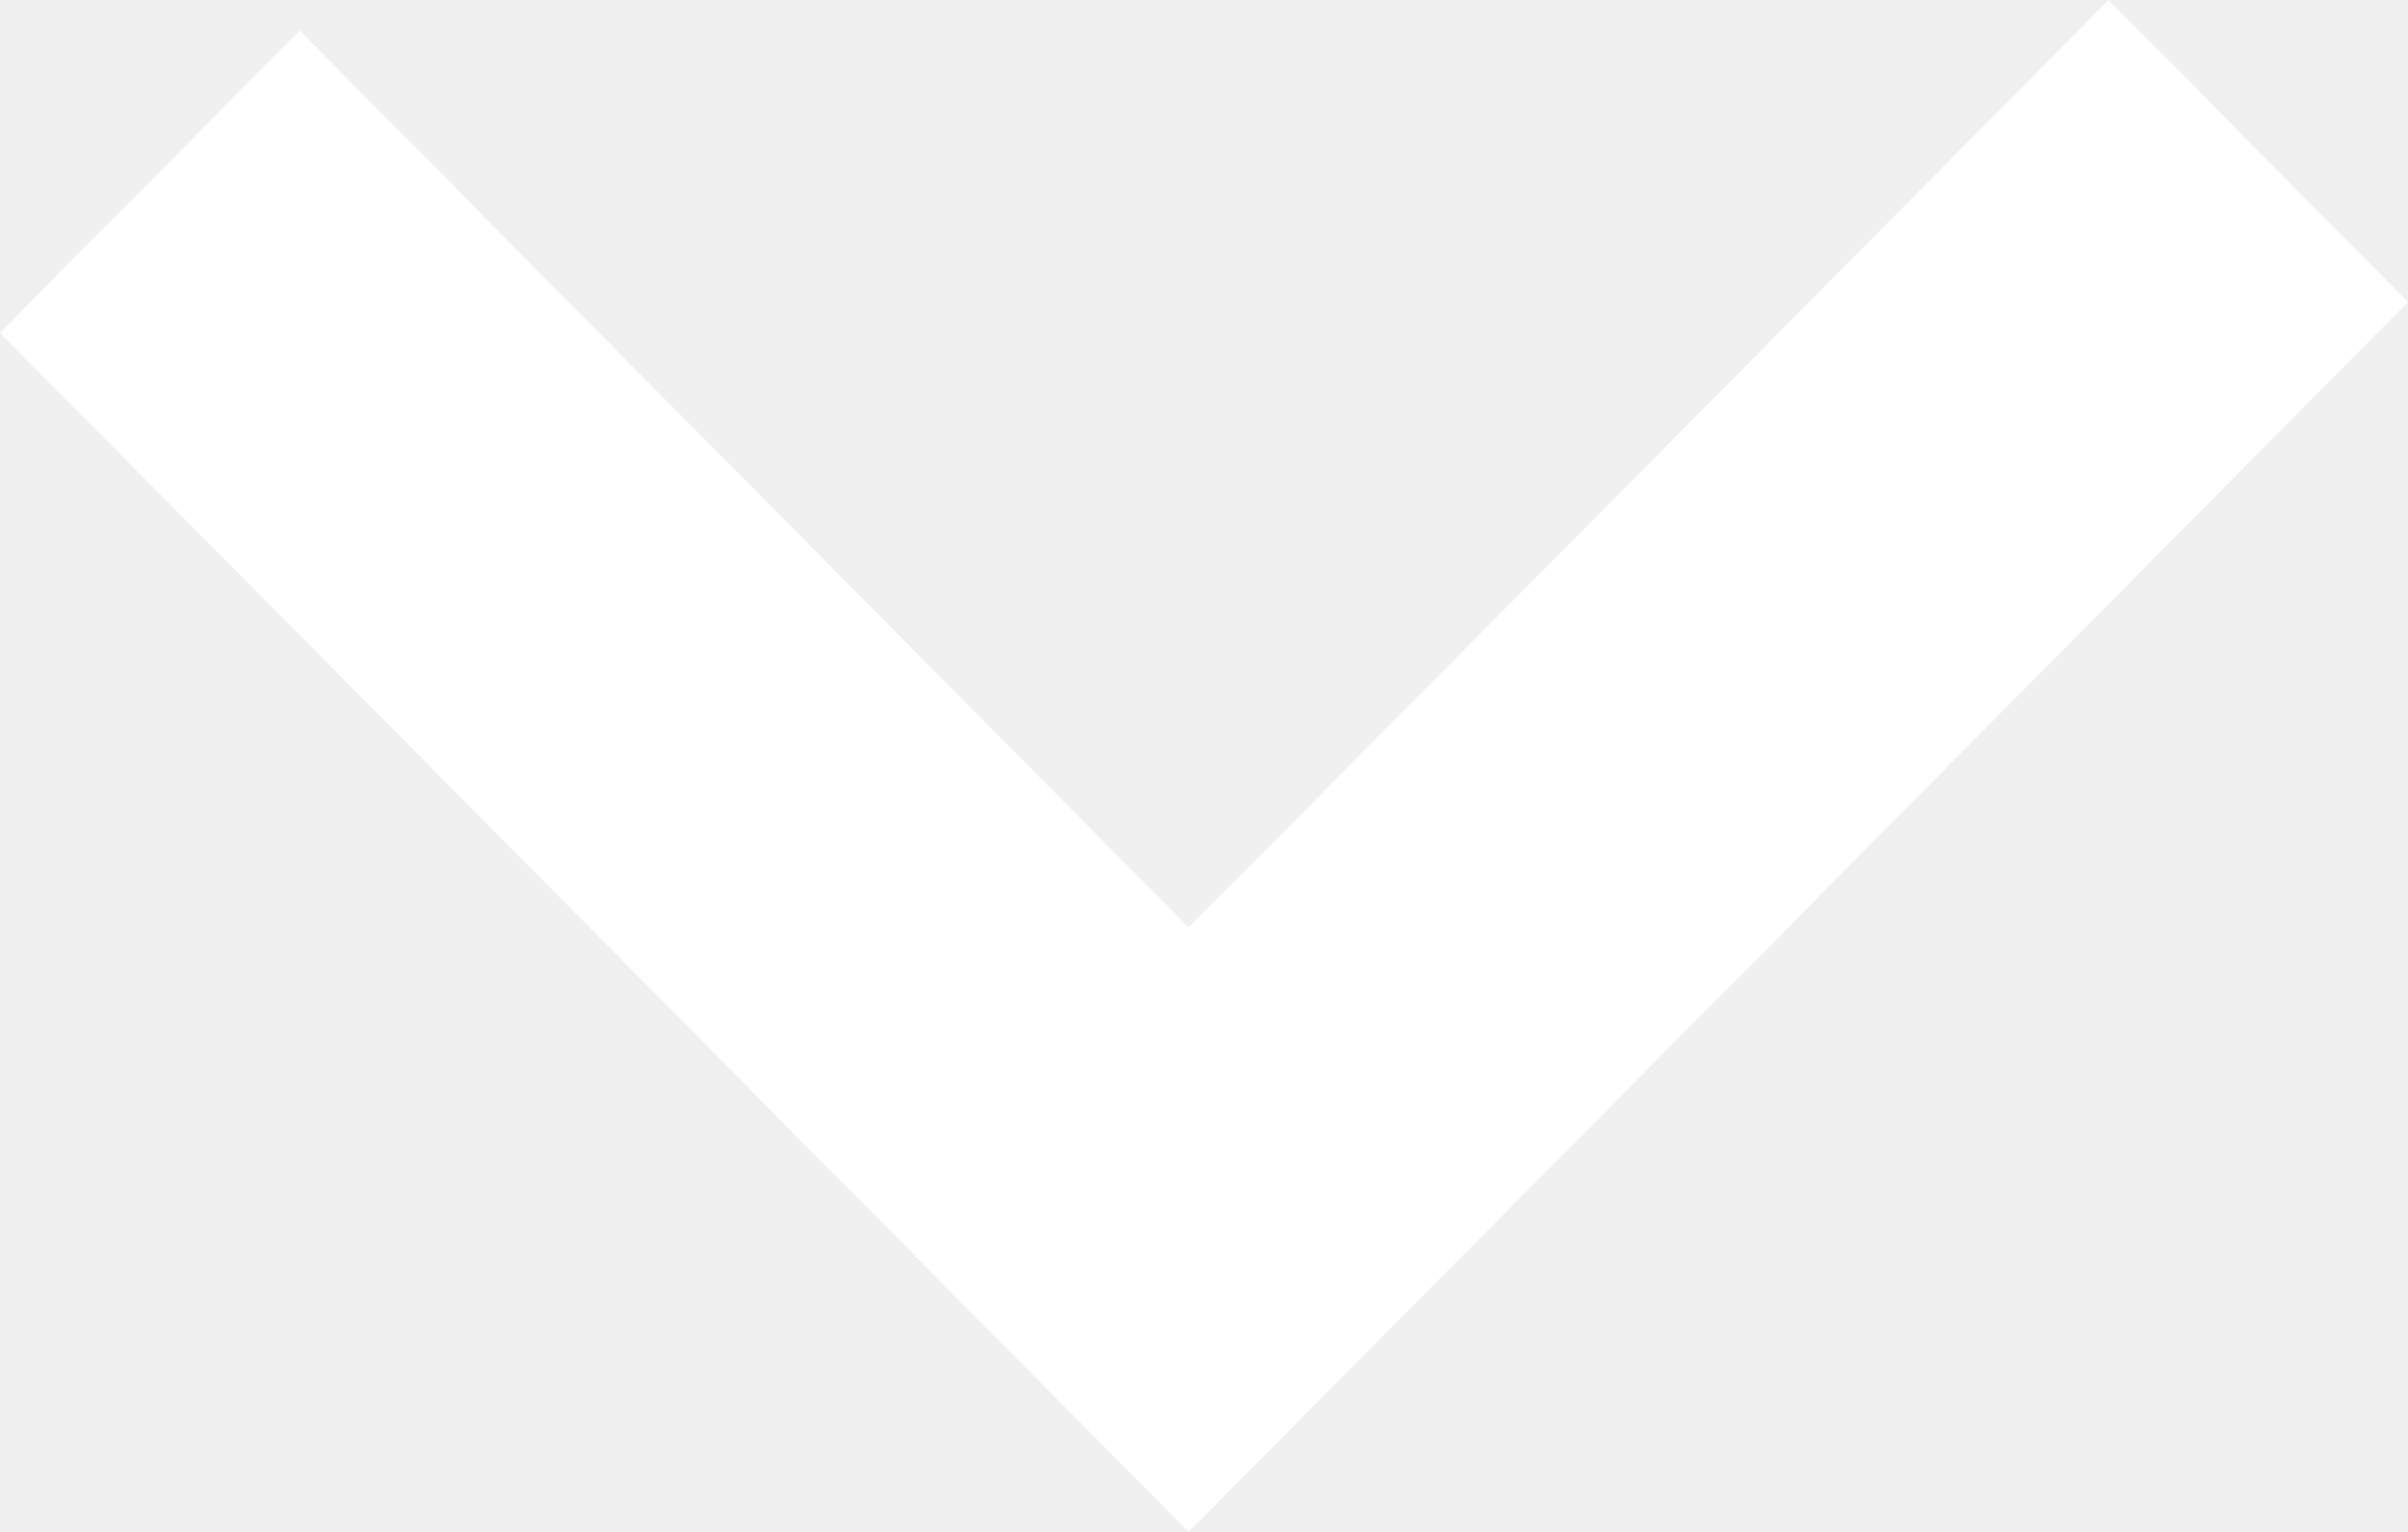
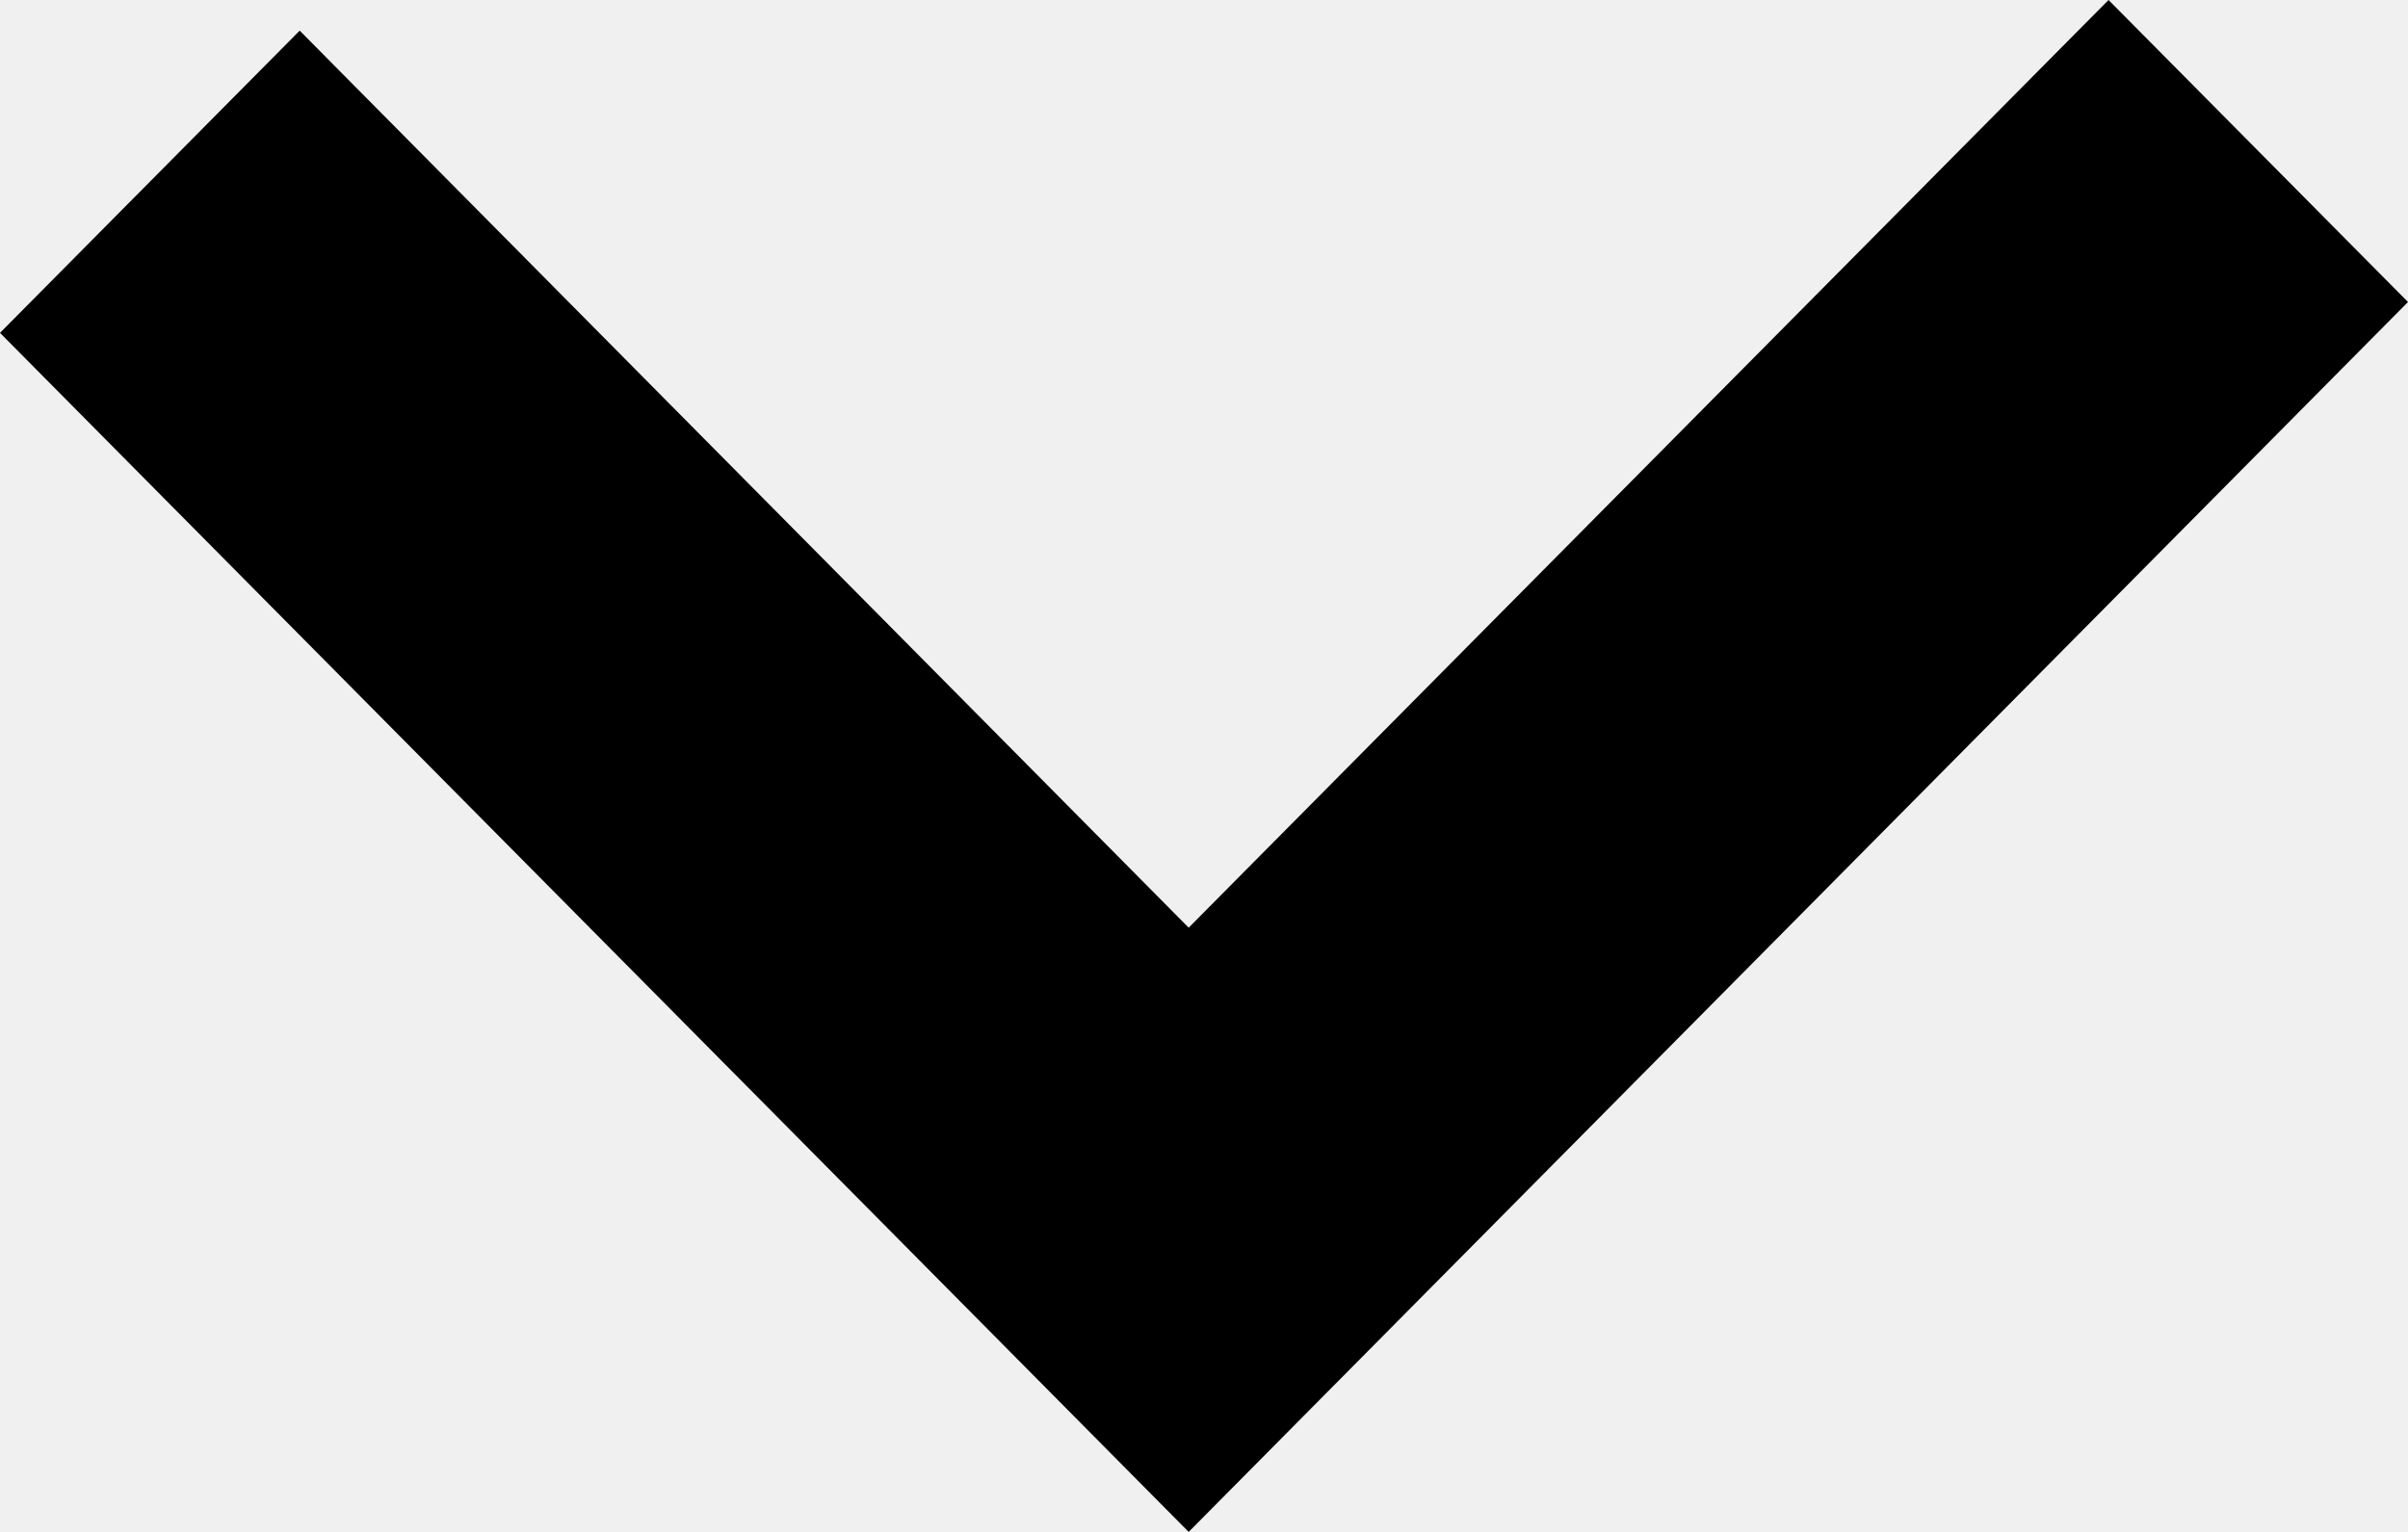
<svg xmlns="http://www.w3.org/2000/svg" preserveAspectRatio="xMidYMid" width="11" height="7" viewBox="0 0 11 7">
-   <defs>
-     <style>
-       .cls-1 {
-         fill: #fff;
-         fill-rule: evenodd;
-       }
-     </style>
-   </defs>
-   <path d="M9.632,0.000 C10.088,0.461 10.544,0.921 11.000,1.380 C9.144,3.254 7.287,5.127 5.430,7.000 C3.621,5.174 1.811,3.347 0.000,1.521 C0.456,1.061 0.912,0.601 1.369,0.140 C2.722,1.507 4.077,2.872 5.430,4.239 C6.831,2.827 8.231,1.413 9.632,0.000 Z" class="cls-1" />
+   <defs />
+   <path d="M9.632 0L11 1.38 5.43 7 0 1.521 1.369.14 5.43 4.239 9.632 0z" class="cls-1" />
</svg>
